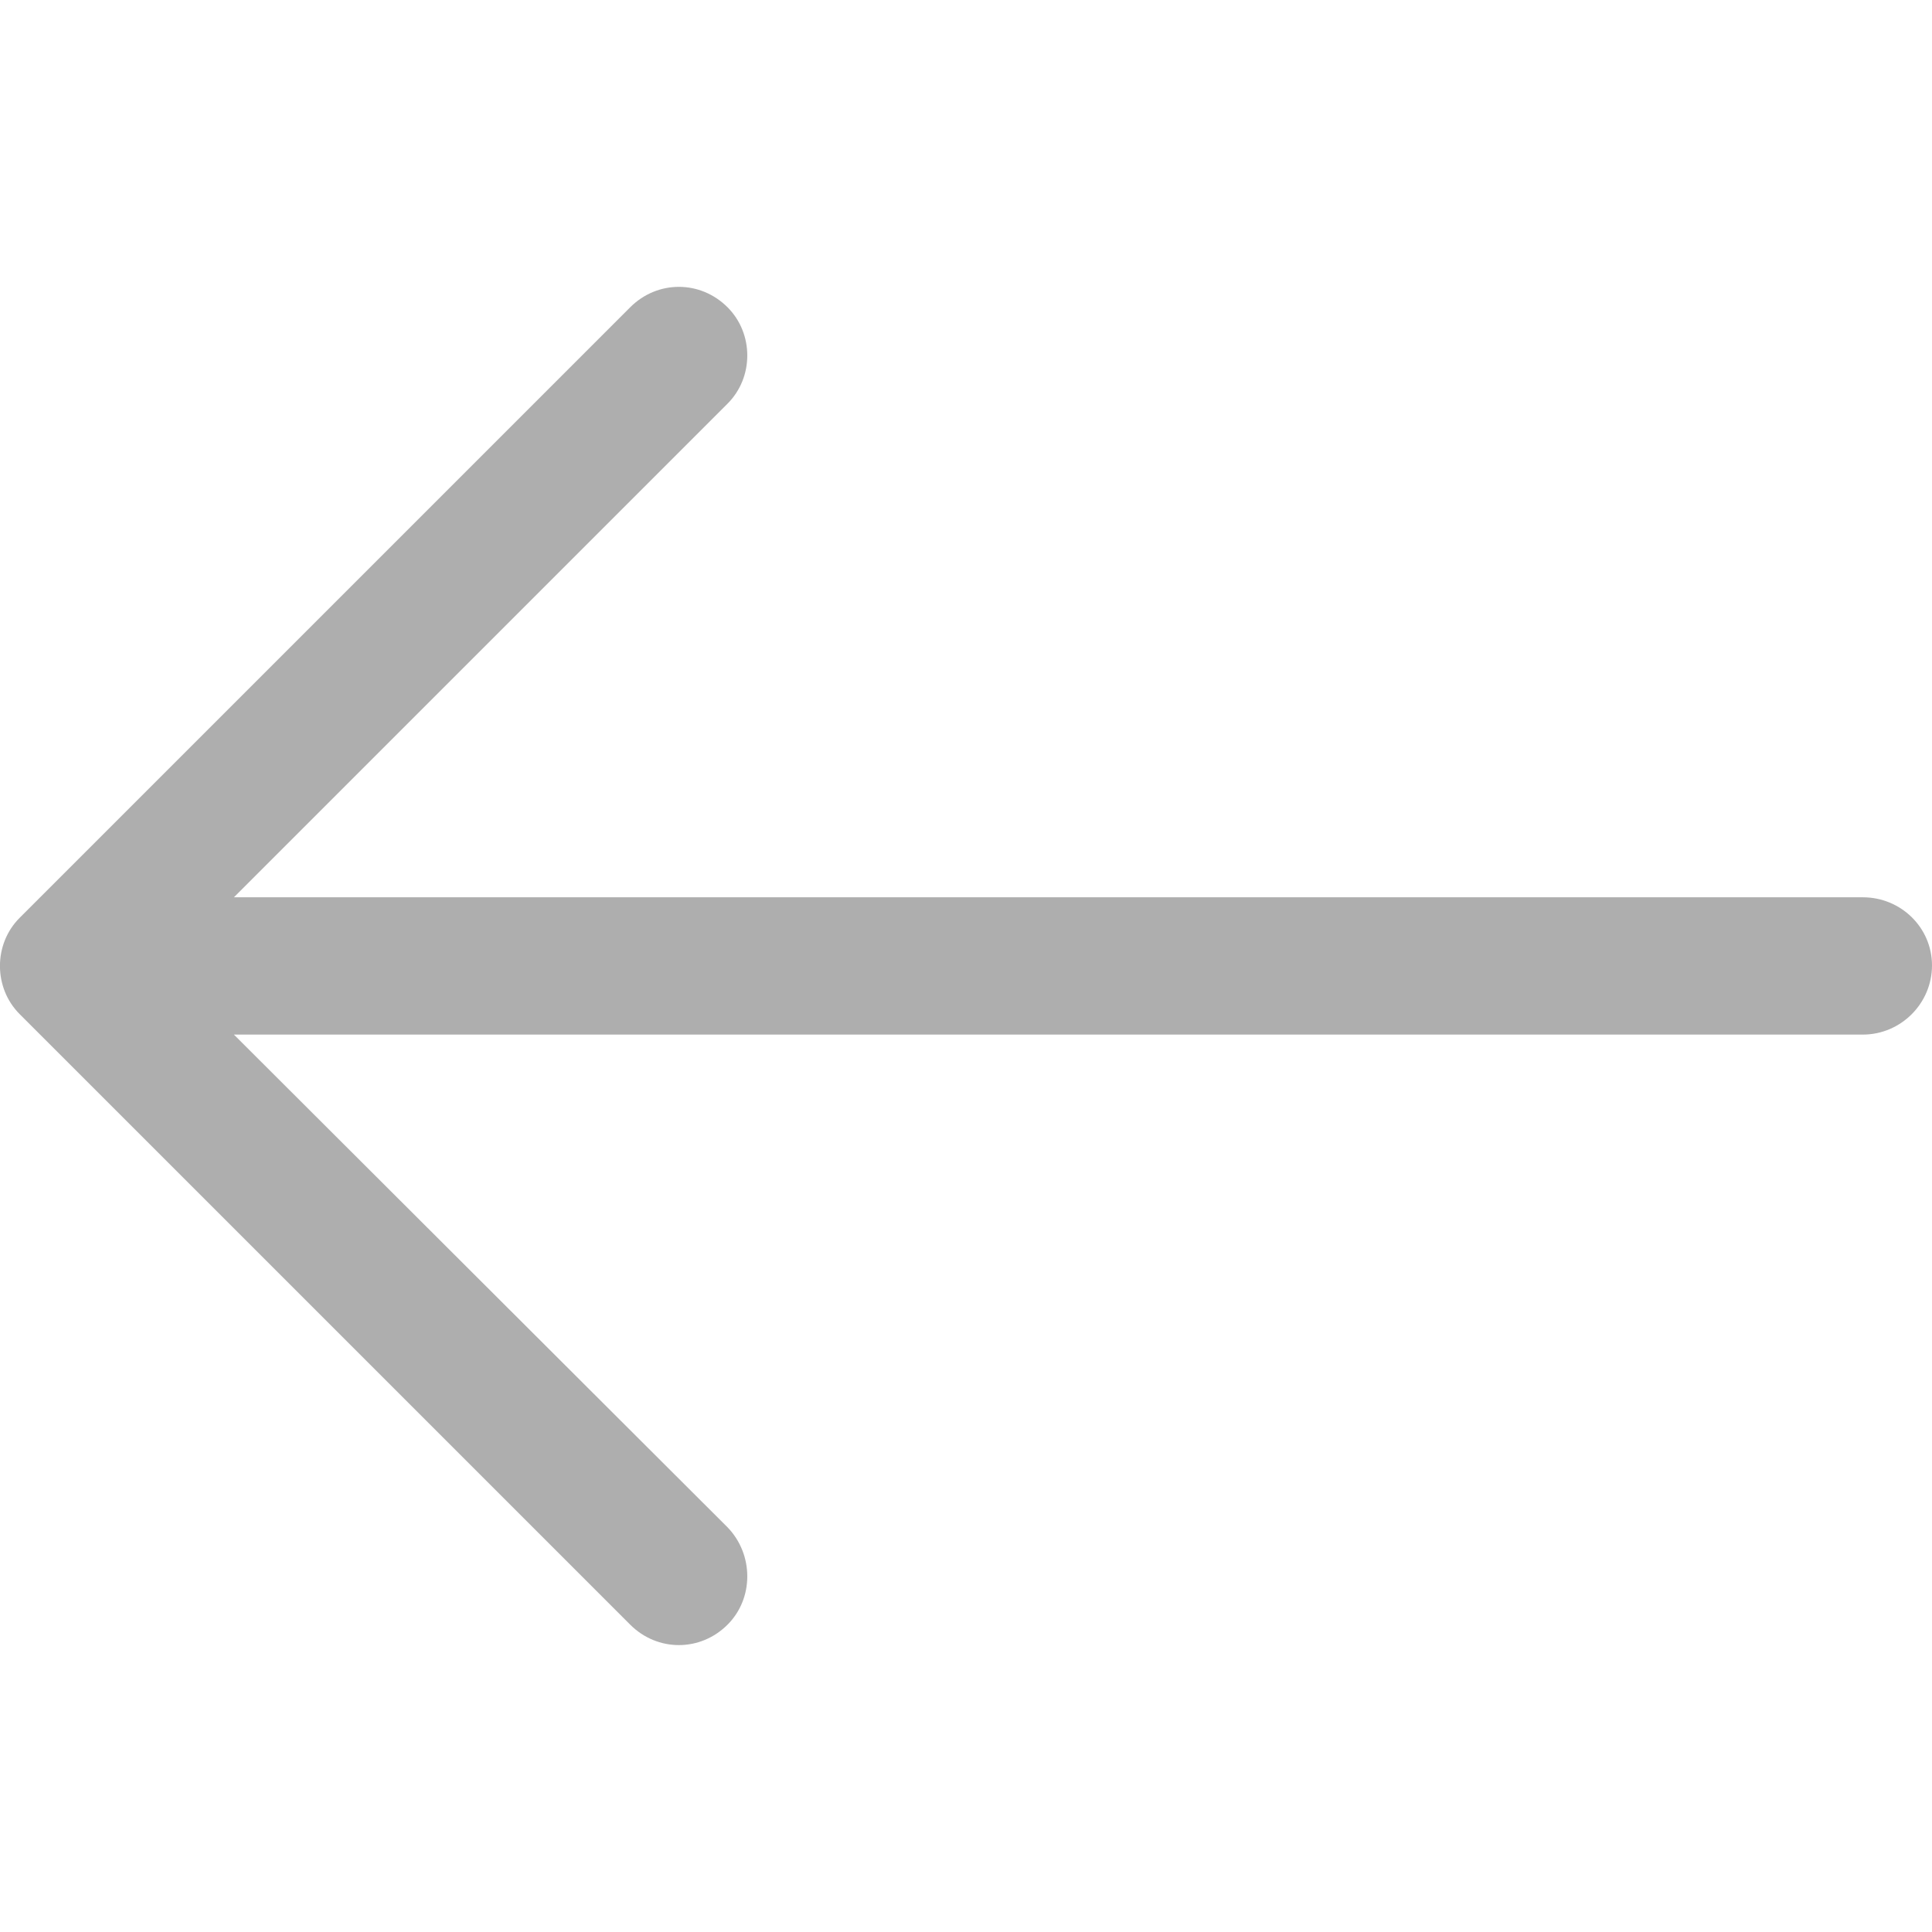
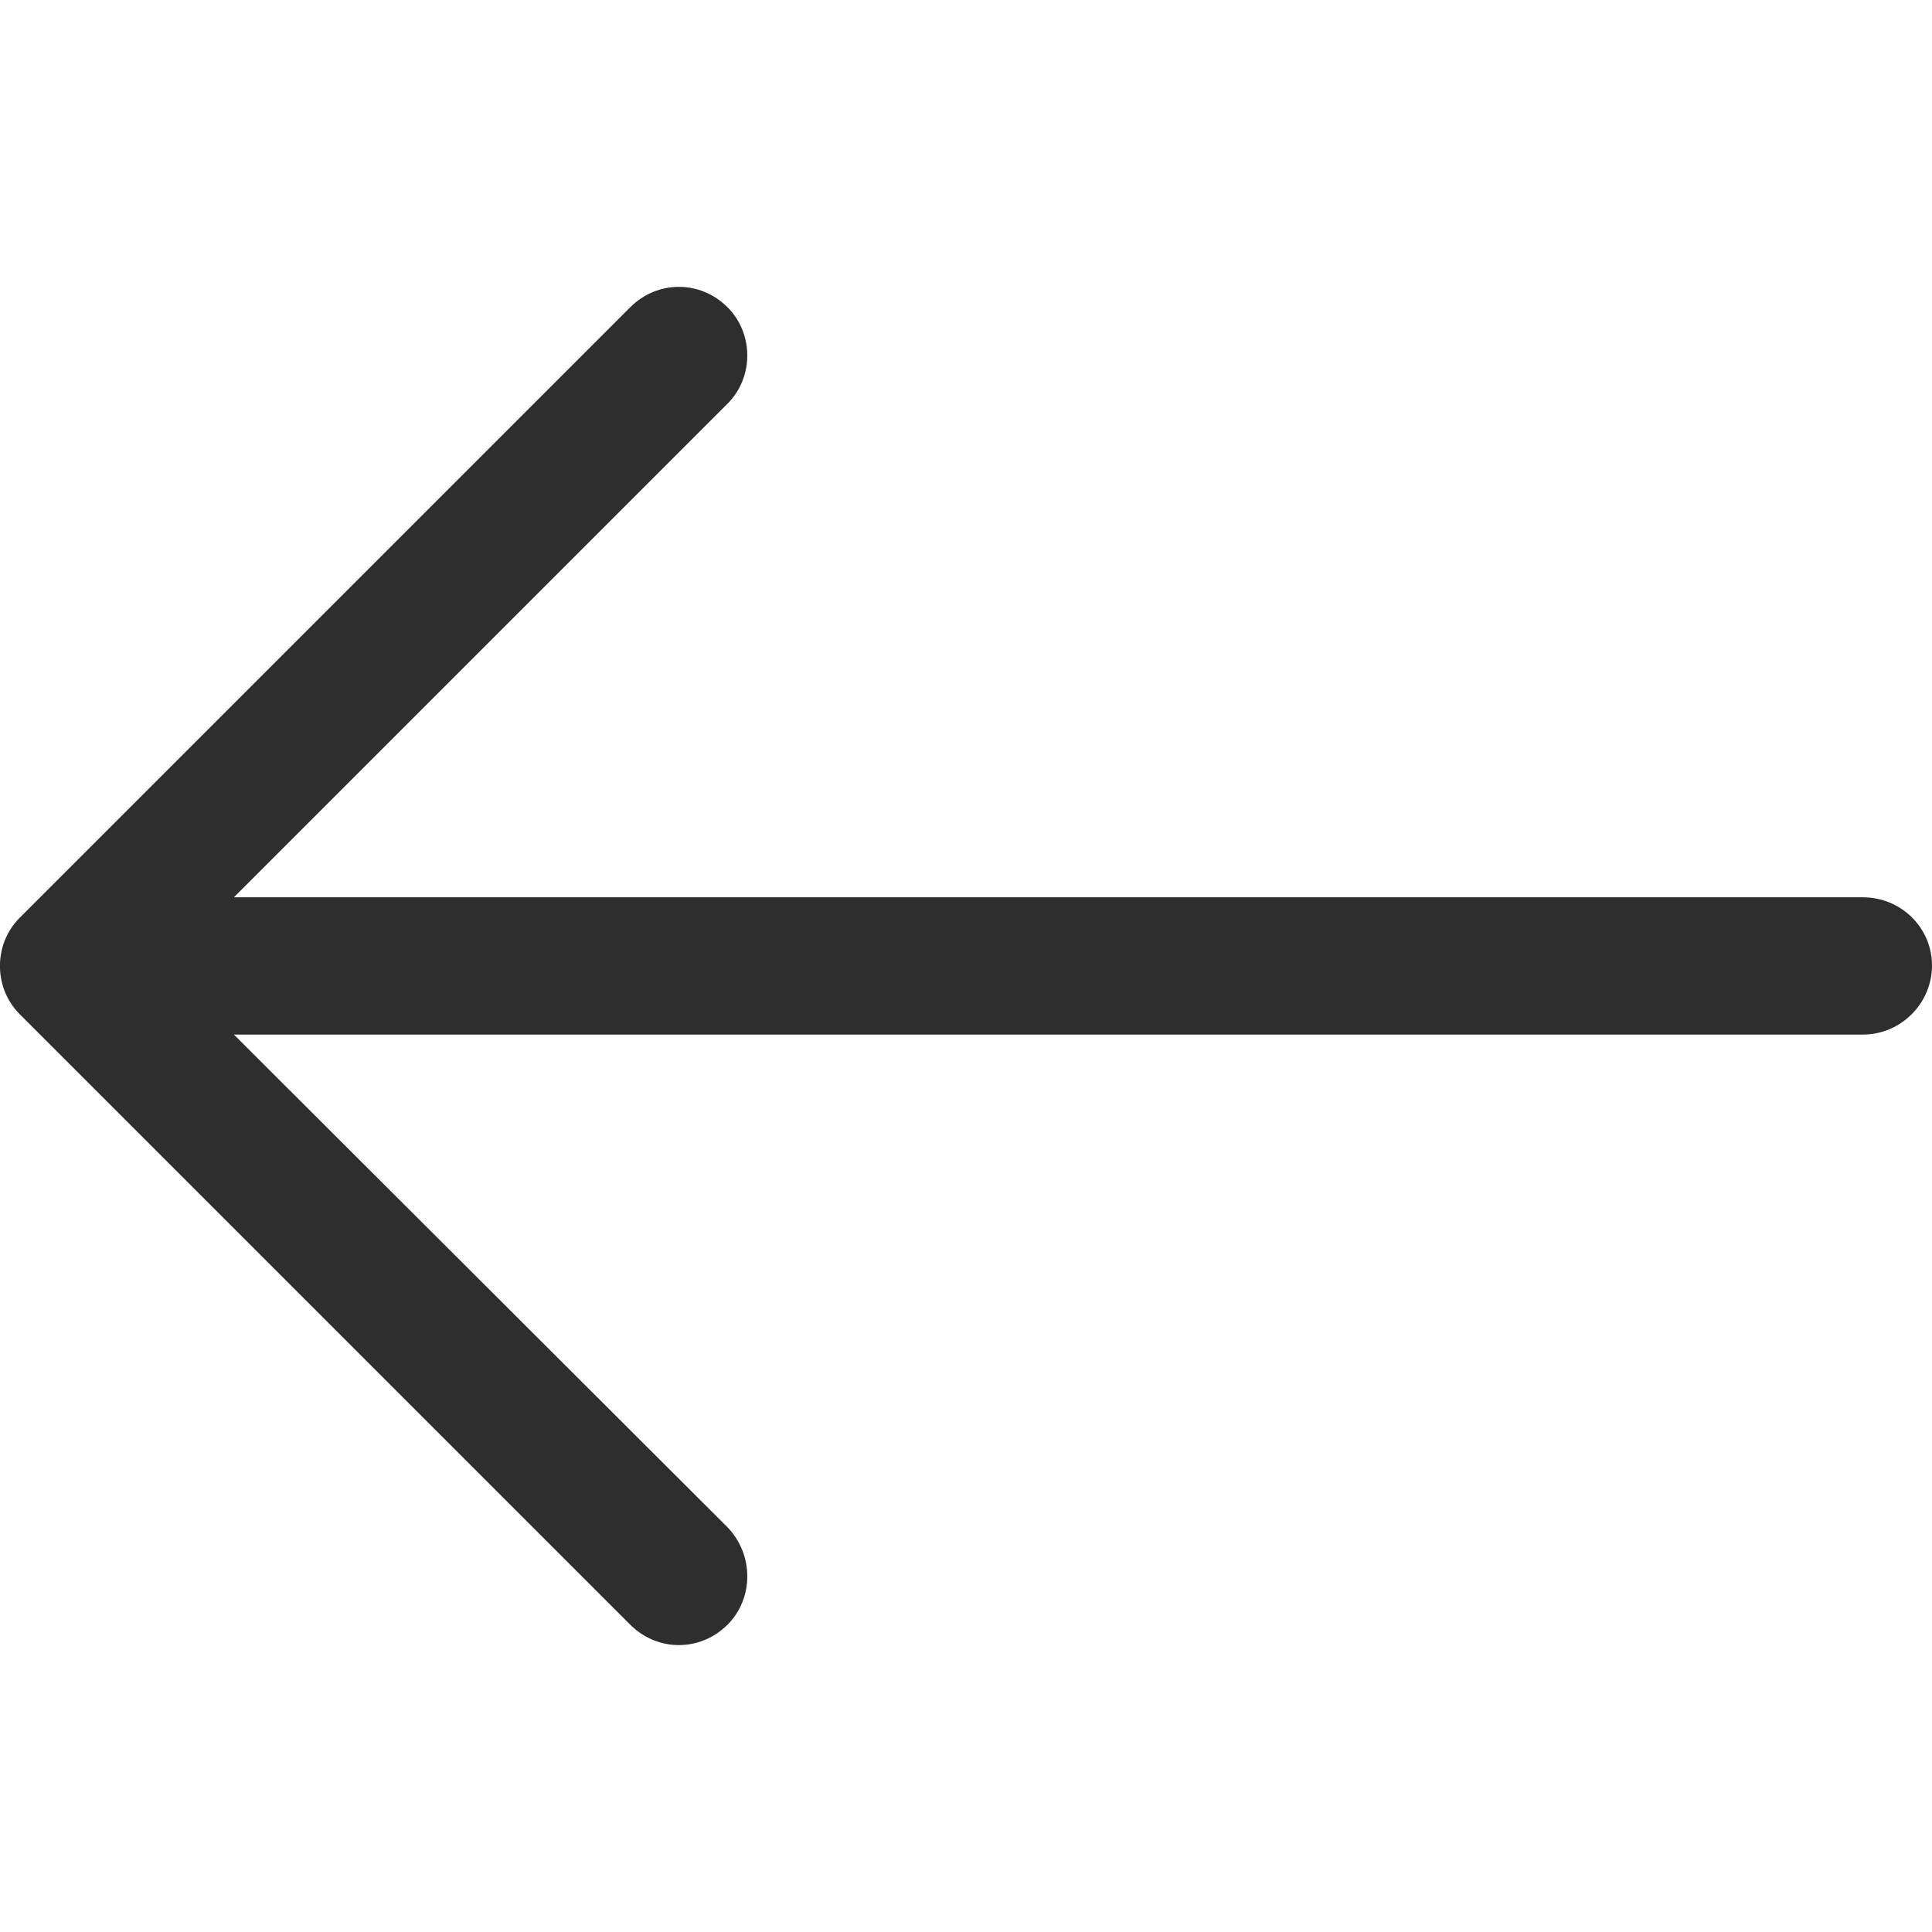
<svg xmlns="http://www.w3.org/2000/svg" version="1.1" id="Capa_1" x="0px" y="0px" viewBox="0 0 31.494 31.494" style="enable-background:new 0 0 31.494 31.494;" xml:space="preserve">
-   <path style="fill:#AEAEAE;" d="M10.273,5.009c0.444-0.444,1.143-0.444,1.587,0c0.429,0.429,0.429,1.143,0,1.571l-8.047,8.047h26.554  c0.619,0,1.127,0.492,1.127,1.111c0,0.619-0.508,1.127-1.127,1.127H3.813l8.047,8.032c0.429,0.444,0.429,1.159,0,1.587  c-0.444,0.444-1.143,0.444-1.587,0l-9.952-9.952c-0.429-0.429-0.429-1.143,0-1.571L10.273,5.009z" />
+   <path style="fill:#2E2E2E;" d="M10.273,5.009c0.444-0.444,1.143-0.444,1.587,0c0.429,0.429,0.429,1.143,0,1.571l-8.047,8.047h26.554  c0.619,0,1.127,0.492,1.127,1.111c0,0.619-0.508,1.127-1.127,1.127H3.813l8.047,8.032c0.429,0.444,0.429,1.159,0,1.587  c-0.444,0.444-1.143,0.444-1.587,0l-9.952-9.952c-0.429-0.429-0.429-1.143,0-1.571L10.273,5.009z" />
  <g>
</g>
  <g>
</g>
  <g>
</g>
  <g>
</g>
  <g>
</g>
  <g>
</g>
  <g>
</g>
  <g>
</g>
  <g>
</g>
  <g>
</g>
  <g>
</g>
  <g>
</g>
  <g>
</g>
  <g>
</g>
  <g>
</g>
</svg>
